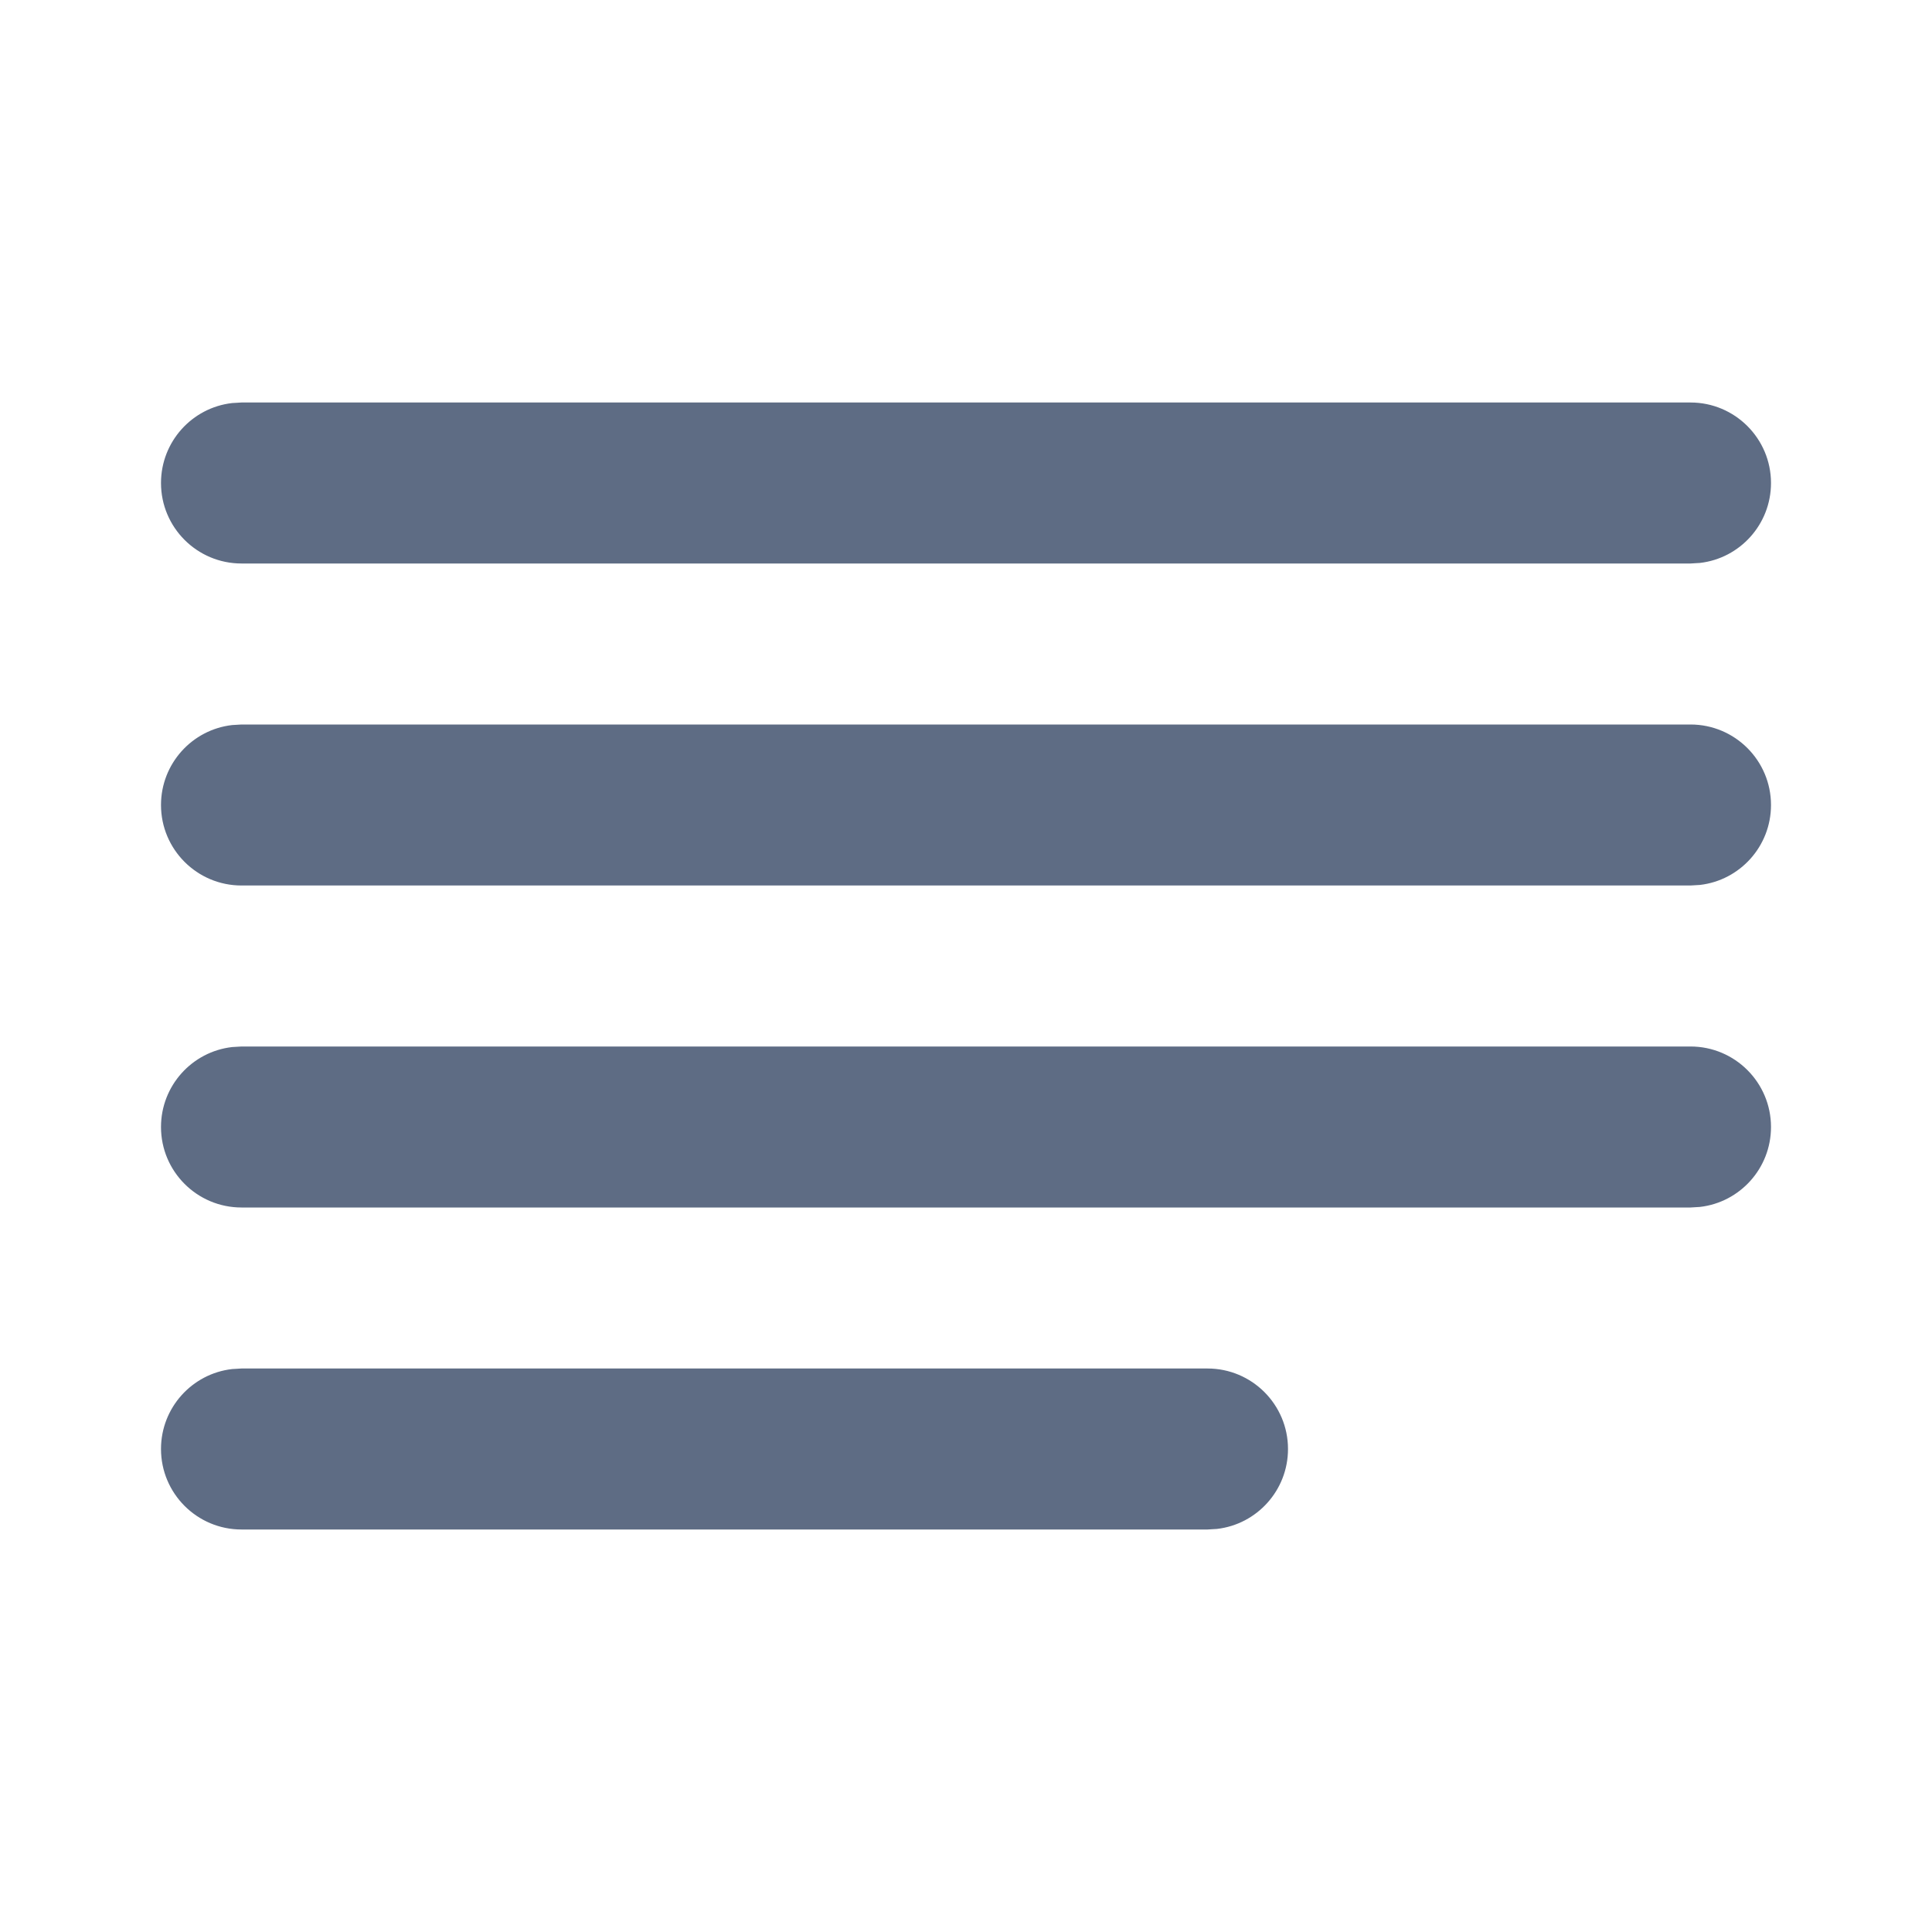
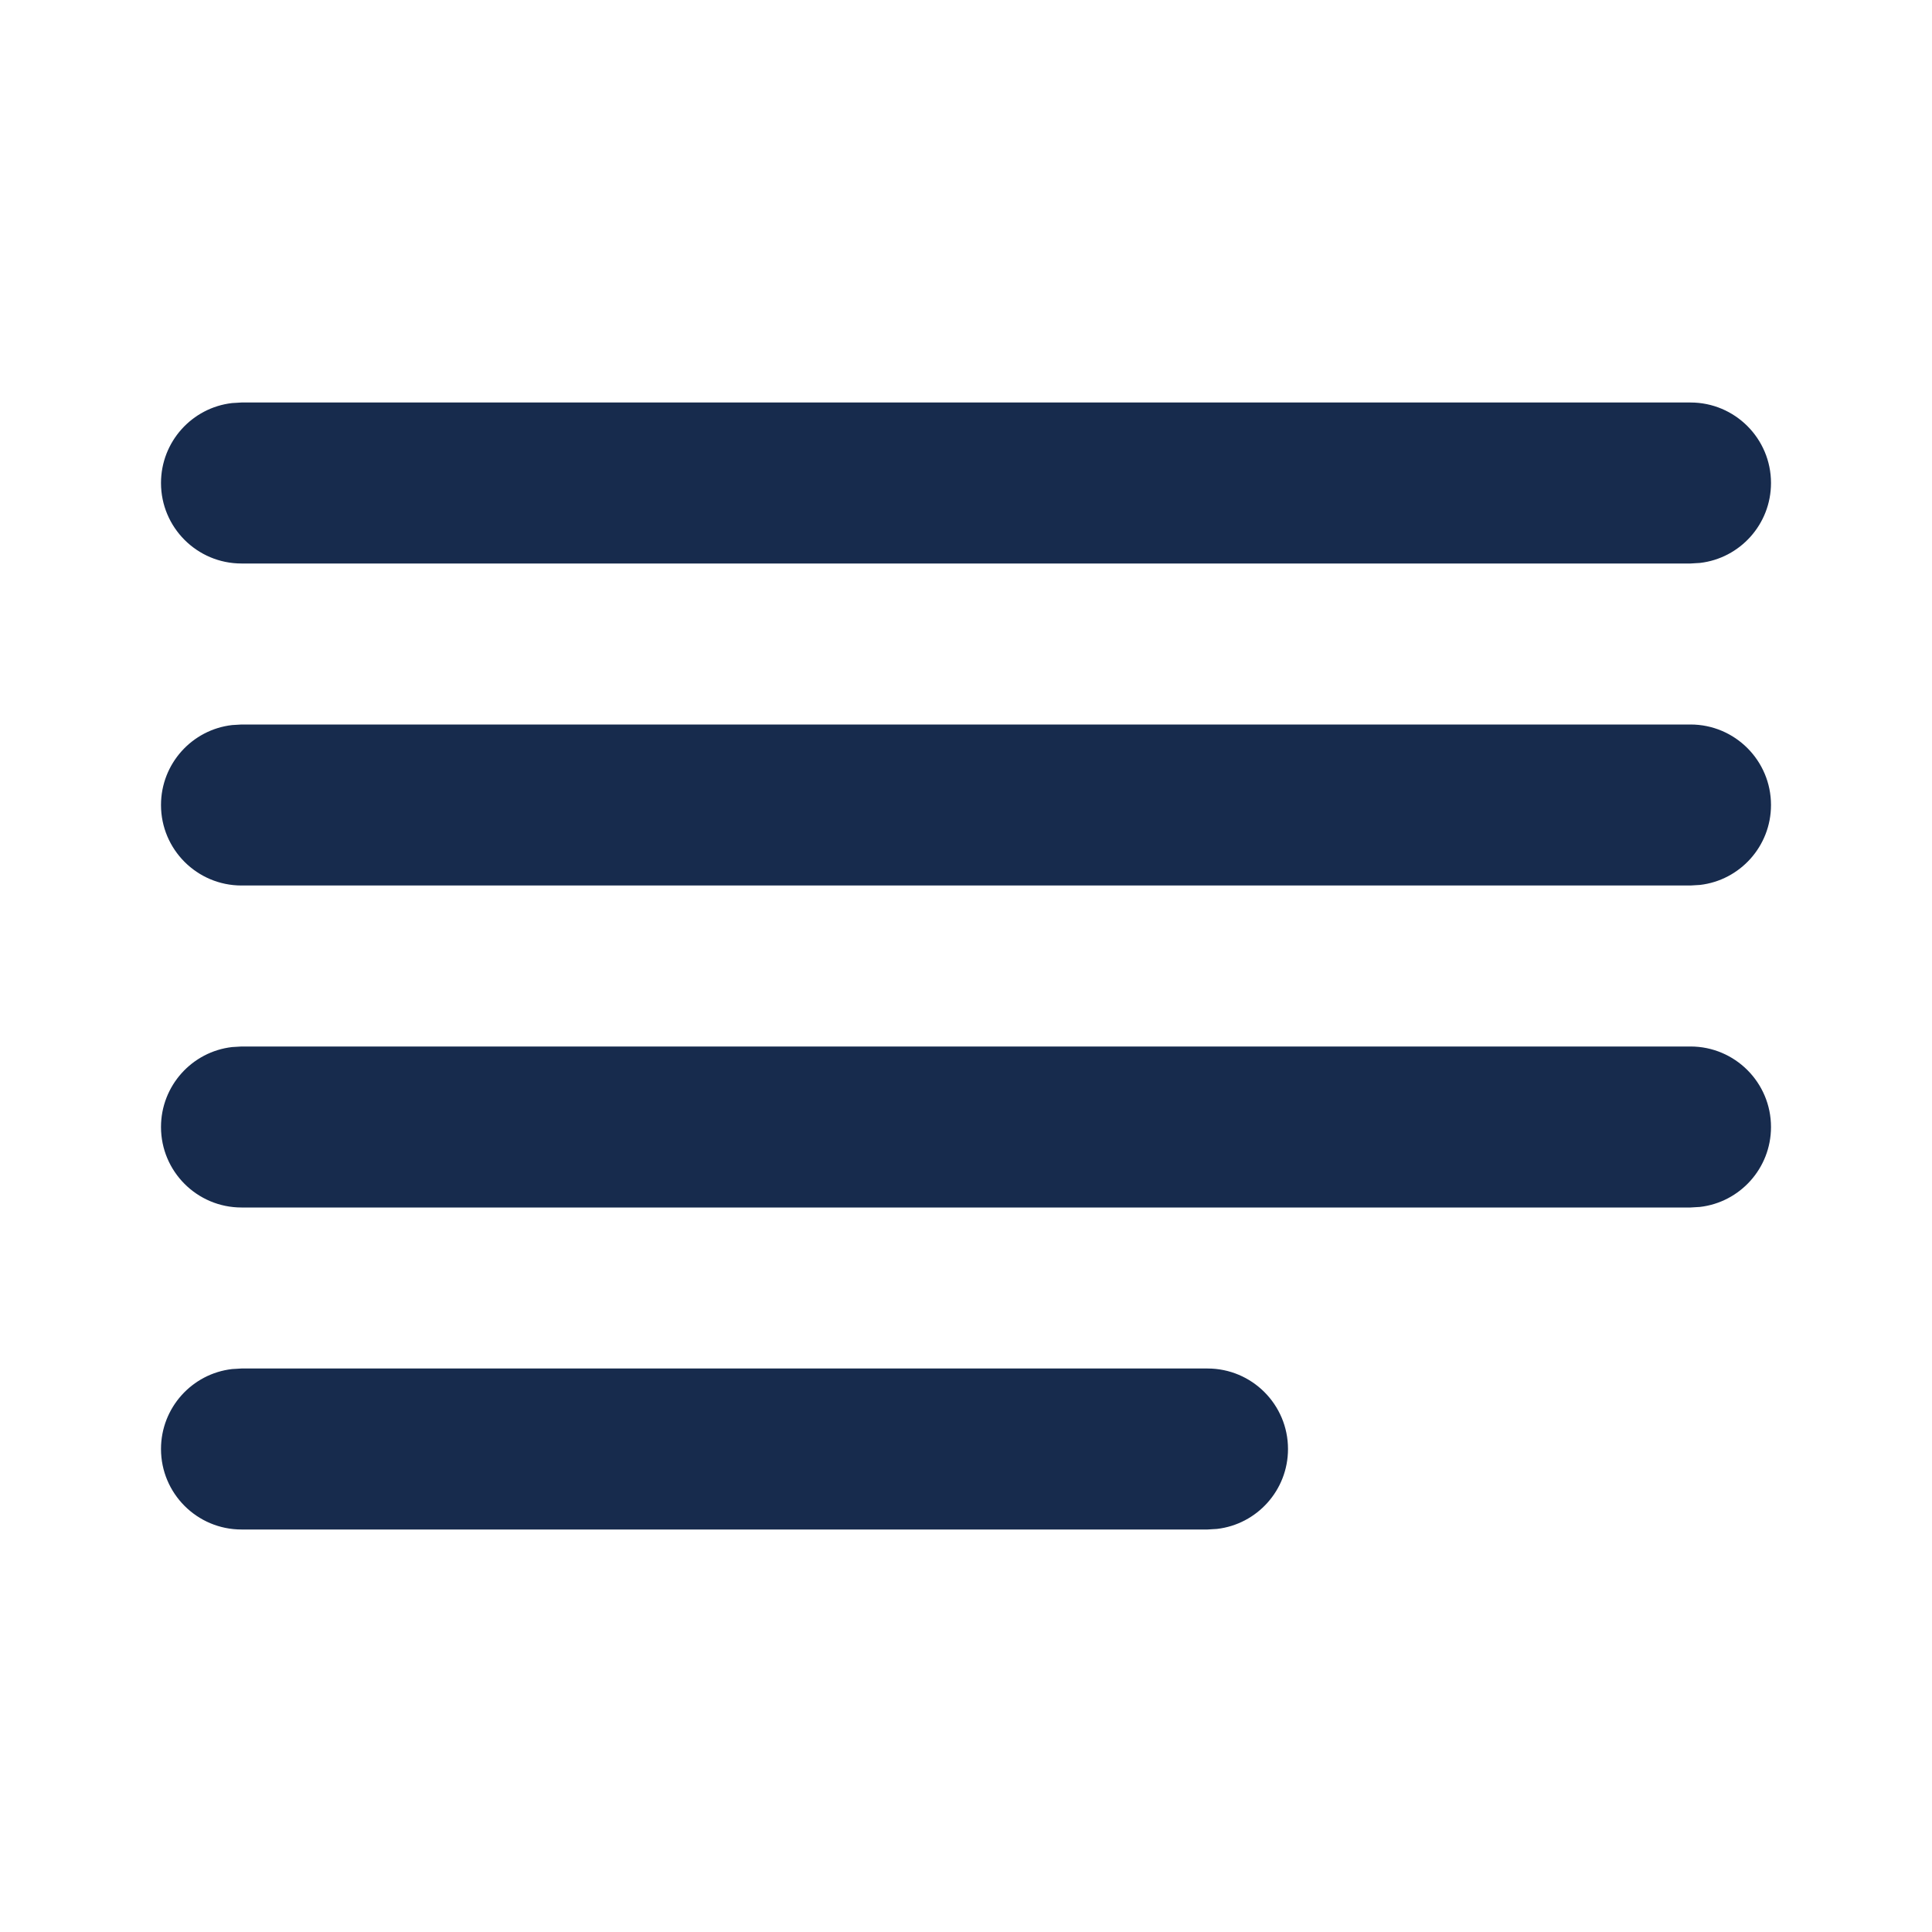
<svg xmlns="http://www.w3.org/2000/svg" width="24px" height="24px" viewBox="0 0 24 24" version="1.1">
-   <g id="🔍-System-Icons" stroke="none" stroke-width="1" fill="#5e6c84" fill-rule="evenodd">
-     <g id="ic_fluent_text_description_24_filled" fill="#5e6c84" fill-rule="nonzero">
+   <g id="🔍-System-Icons" stroke="none" stroke-width="1" fill="#172b4d" fill-rule="evenodd">
+     <g id="ic_fluent_text_description_24_filled" fill="#172b4d" fill-rule="nonzero">
      <path d="M3,17 L15,17 C15.552,17 16,17.448 16,18 C16,18.513 15.614,18.936 15.117,18.993 L15,19 L3,19 C2.448,19 2,18.552 2,18 C2,17.487 2.386,17.064 2.883,17.007 L3,17 L15,17 L3,17 Z M3,13 L21,13 C21.552,13 22,13.448 22,14 C22,14.513 21.614,14.936 21.117,14.993 L21,15 L3,15 C2.448,15 2,14.552 2,14 C2,13.487 2.386,13.064 2.883,13.007 L3,13 L21,13 L3,13 Z M3,9 L21,9 C21.552,9 22,9.448 22,10 C22,10.513 21.614,10.936 21.117,10.993 L21,11 L3,11 C2.448,11 2,10.552 2,10 C2,9.487 2.386,9.064 2.883,9.007 L3,9 L21,9 L3,9 Z M3,5 L21,5 C21.552,5 22,5.448 22,6 C22,6.513 21.614,6.936 21.117,6.993 L21,7 L3,7 C2.448,7 2,6.552 2,6 C2,5.487 2.386,5.064 2.883,5.007 L3,5 L21,5 L3,5 Z" id="🎨-Color" />
    </g>
  </g>
</svg>
